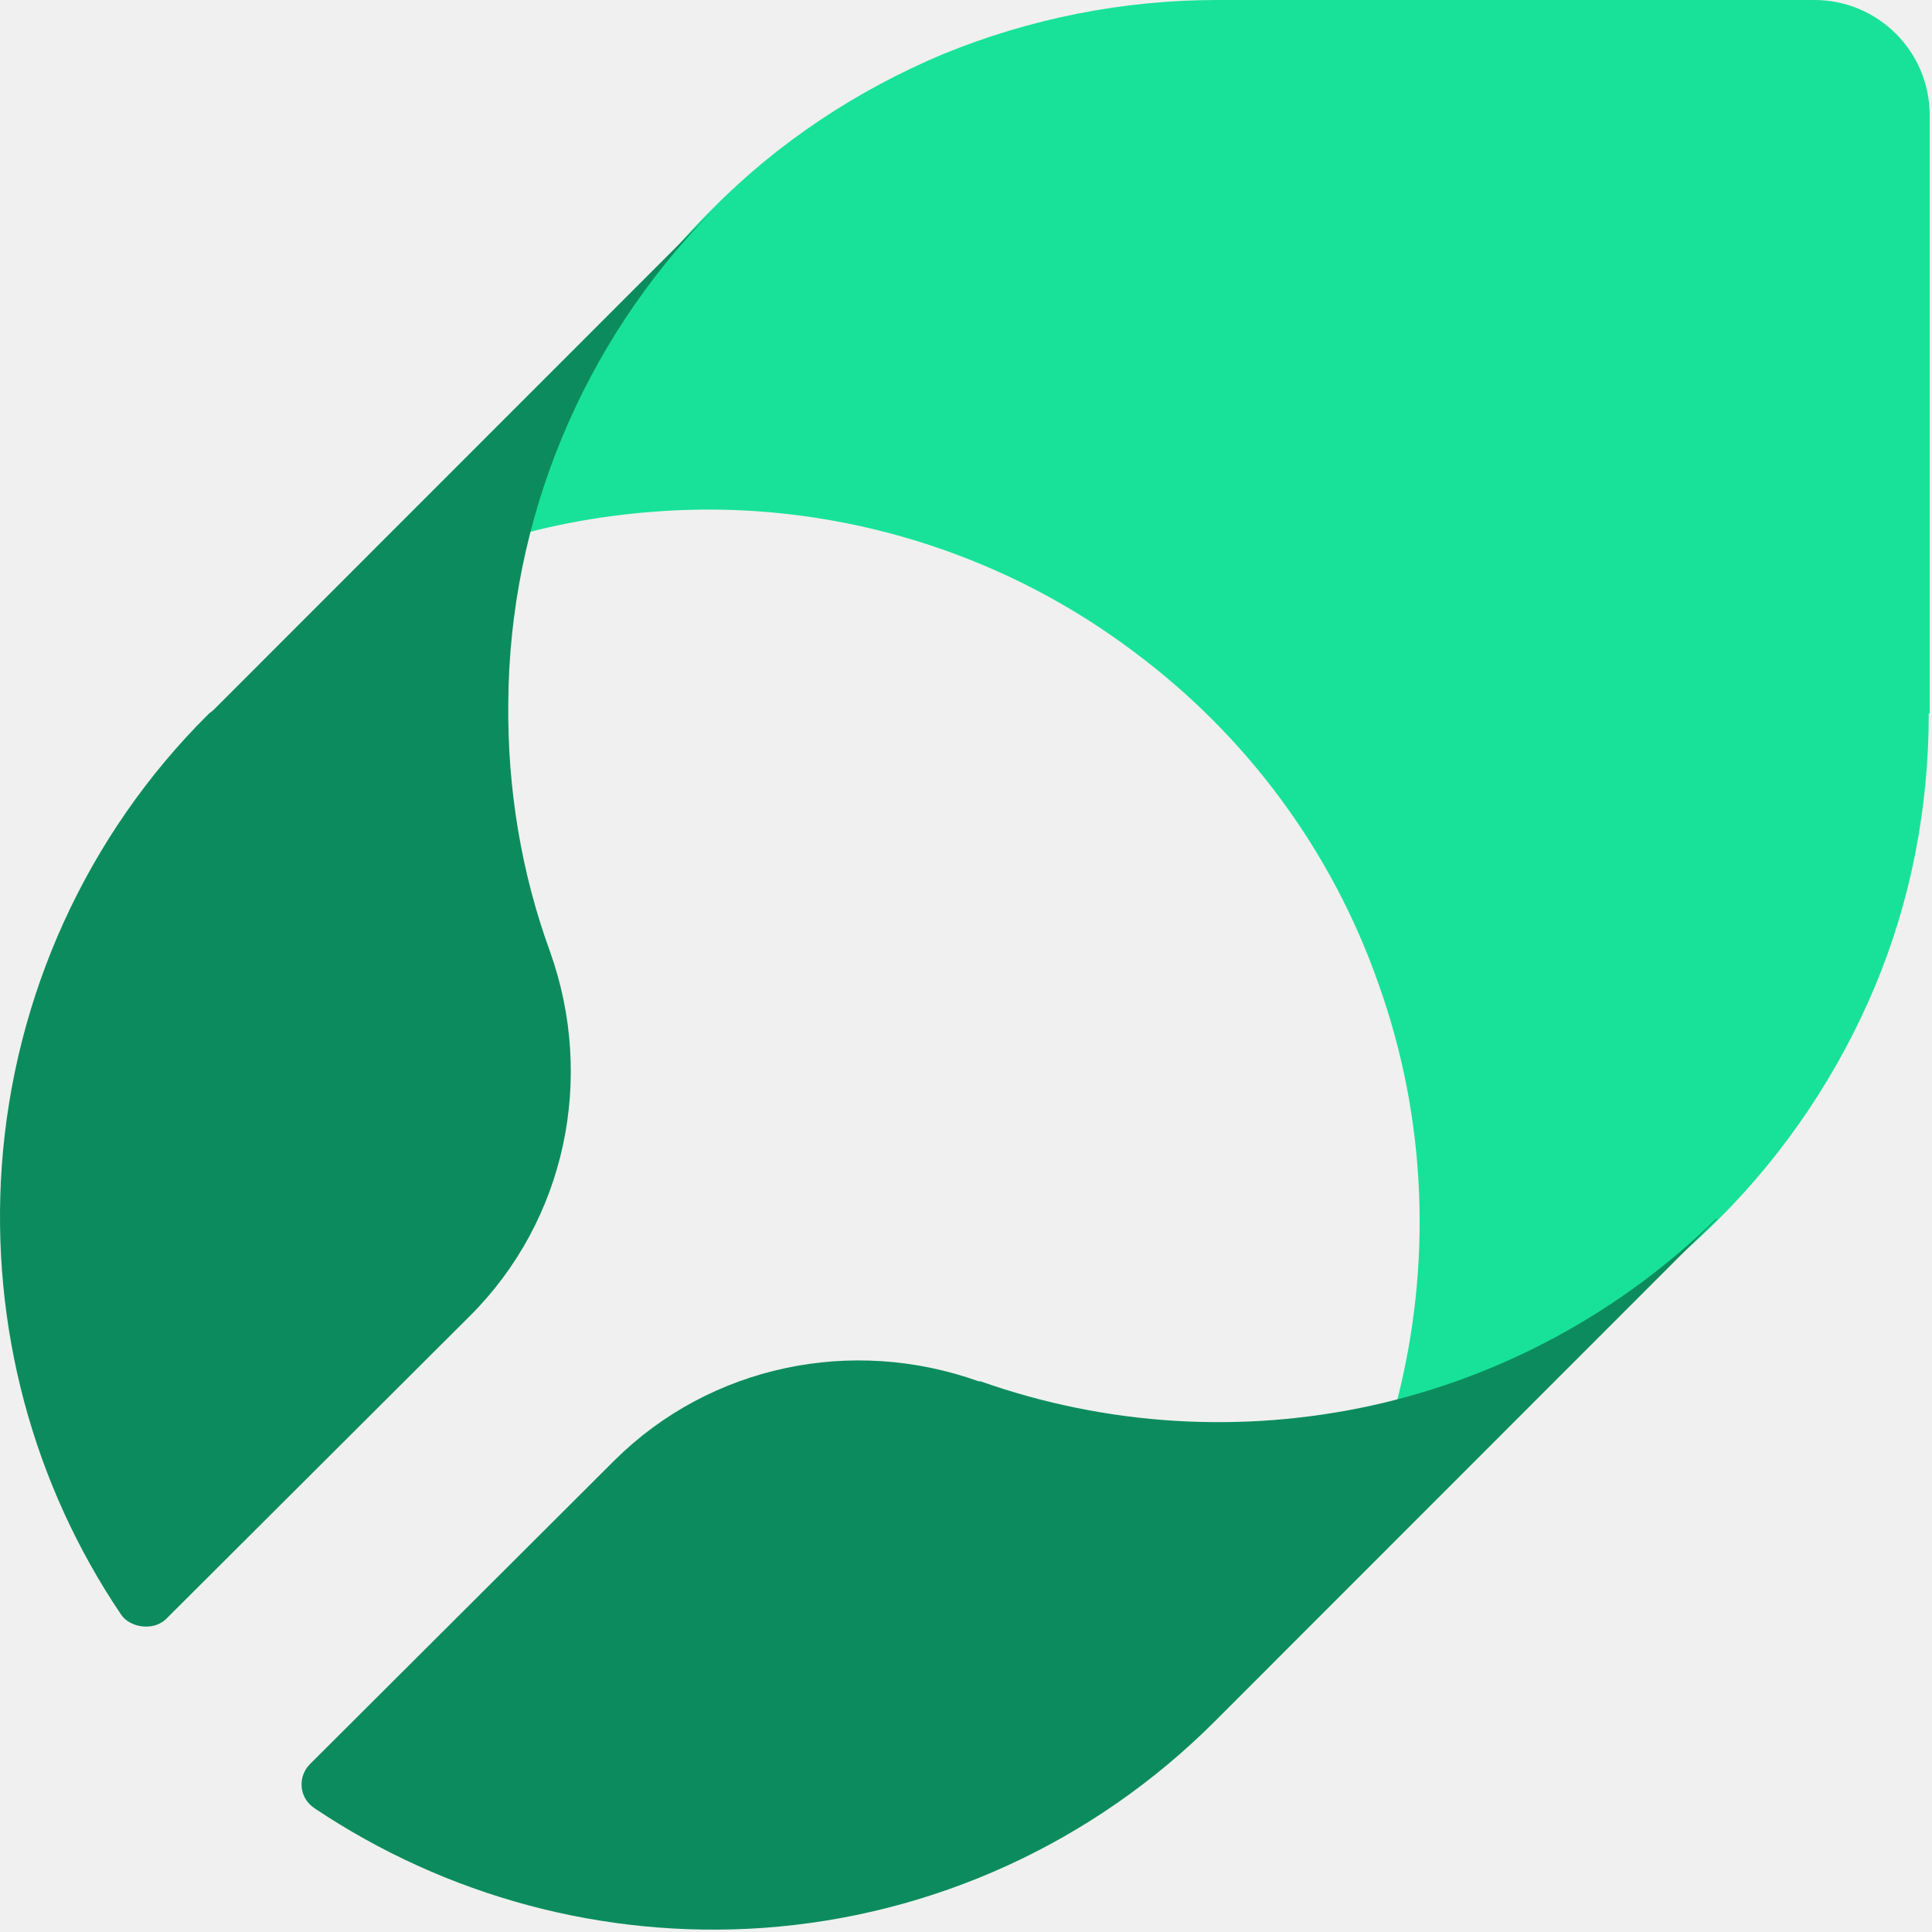
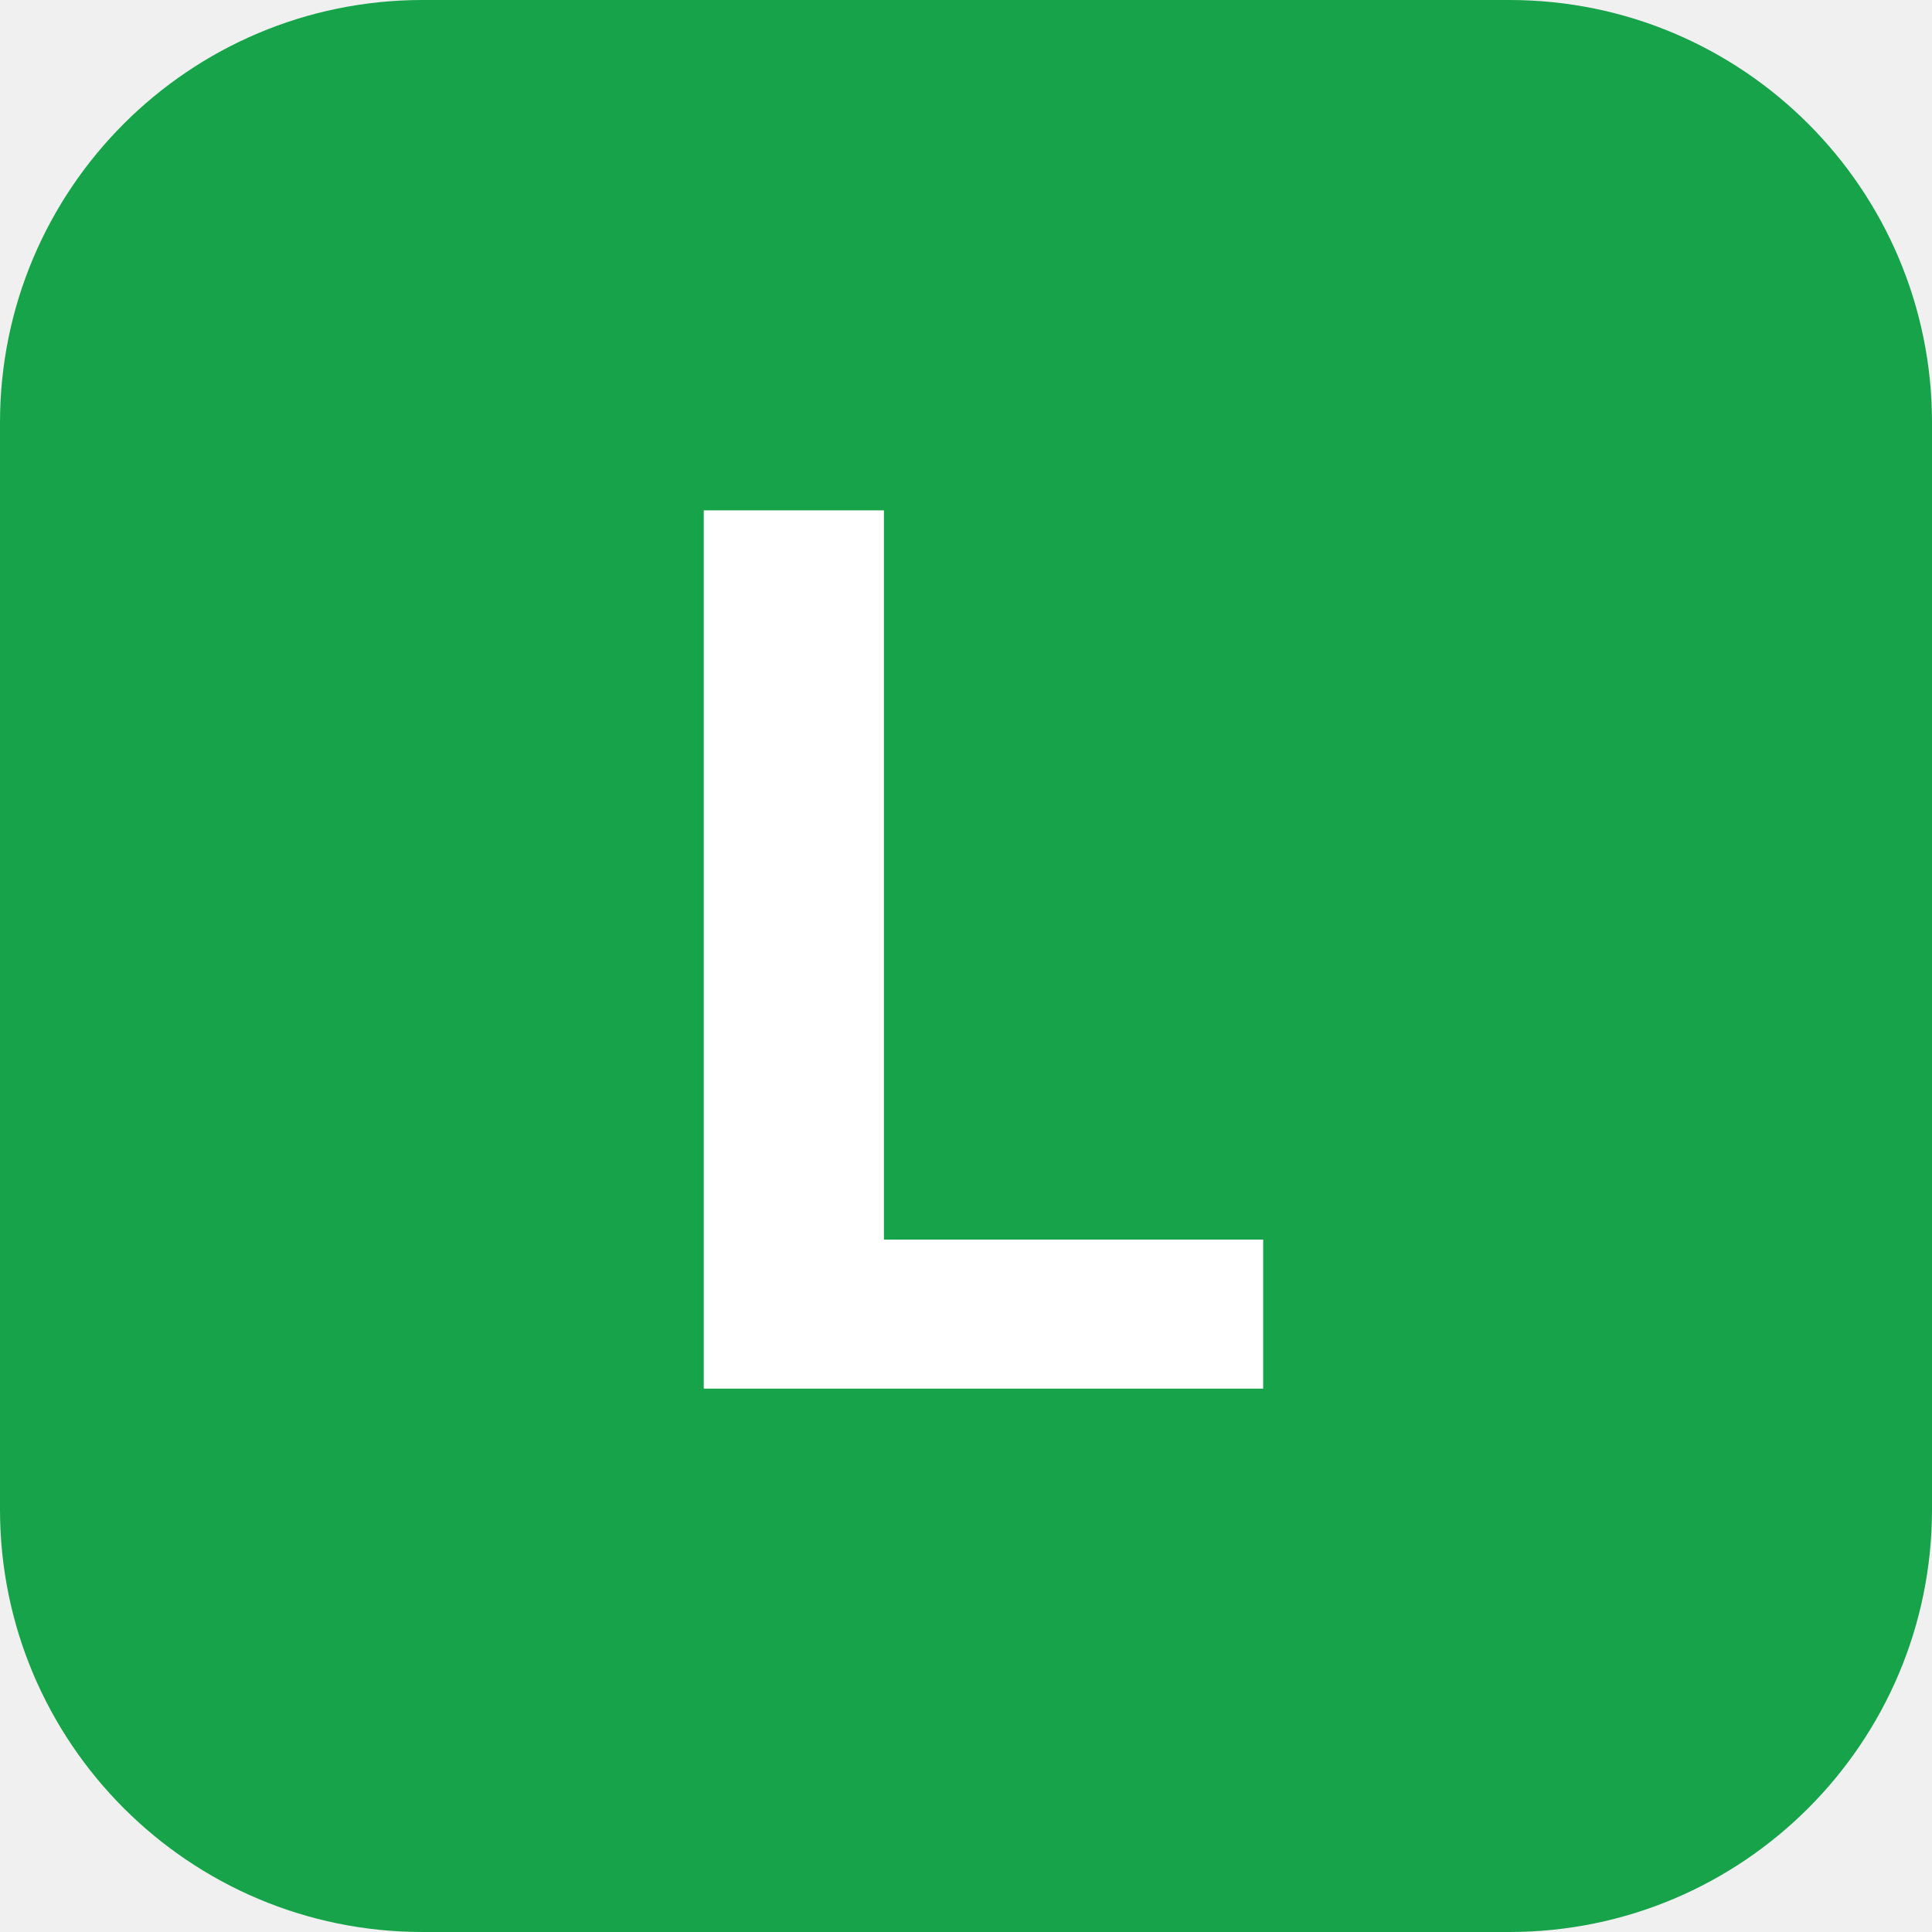
- <svg xmlns="http://www.w3.org/2000/svg" width="502" height="502" viewBox="0 0 502 502" fill="none">
-   <path d="M501.402 185.33V29.962C501.402 13.29 487.876 0 471.453 0H316.156C291.763 0 267.611 4.832 245.15 14.014C222.689 23.438 202.16 36.969 185.012 54.367L183.804 55.575C161.101 78.53 144.92 107.042 136.708 138.454C151.441 134.588 166.656 132.655 181.871 132.413C222.447 131.93 262.298 144.978 294.661 169.383C323.885 191.13 346.104 221.092 358.18 255.645C370.739 290.681 372.188 328.859 362.769 364.862C393.925 356.647 422.666 340.457 445.611 317.744L446.818 316.536C463.966 299.38 477.732 278.841 487.151 256.37C496.571 233.898 501.16 209.735 501.16 185.33H501.402Z" fill="#18E299" />
-   <path d="M132.071 182.706C132.312 135.044 151.32 89.307 184.764 55.125L55.557 184.391C55.076 184.873 54.594 185.113 54.113 185.595C22.593 216.888 3.586 258.774 0.458 303.066C-2.43 344.47 8.397 385.392 31.496 419.575C33.699 422.835 39.677 423.907 43.046 420.778L122.206 341.822C146.989 317.028 154.689 280.198 142.899 247.219C135.44 226.758 131.831 204.852 132.071 182.706Z" fill="#0C8C5E" />
-   <path d="M446.067 316.547C421.284 340.86 390.245 357.71 356.56 365.172C322.634 372.635 287.506 370.468 254.783 358.914C254.783 358.914 254.542 358.914 254.301 358.914C221.338 347.118 184.525 354.821 159.742 379.375L80.581 458.331C77.212 461.701 77.694 467.238 81.784 469.885C115.95 492.754 156.855 503.827 198.24 500.938C242.512 497.809 284.137 478.792 315.656 447.258L316.859 446.054L446.067 316.788V316.547Z" fill="#0C8C5E" />
+ <svg xmlns="http://www.w3.org/2000/svg" width="32" height="32" viewBox="0 0 32 32">
+   <rect width="32" height="32" rx="7" fill="#16A34A" />
+   <text x="16" y="23" text-anchor="middle" font-family="Inter, Helvetica, Arial, sans-serif" font-size="20" font-weight="700" fill="#FFFFFF">L</text>
</svg>
